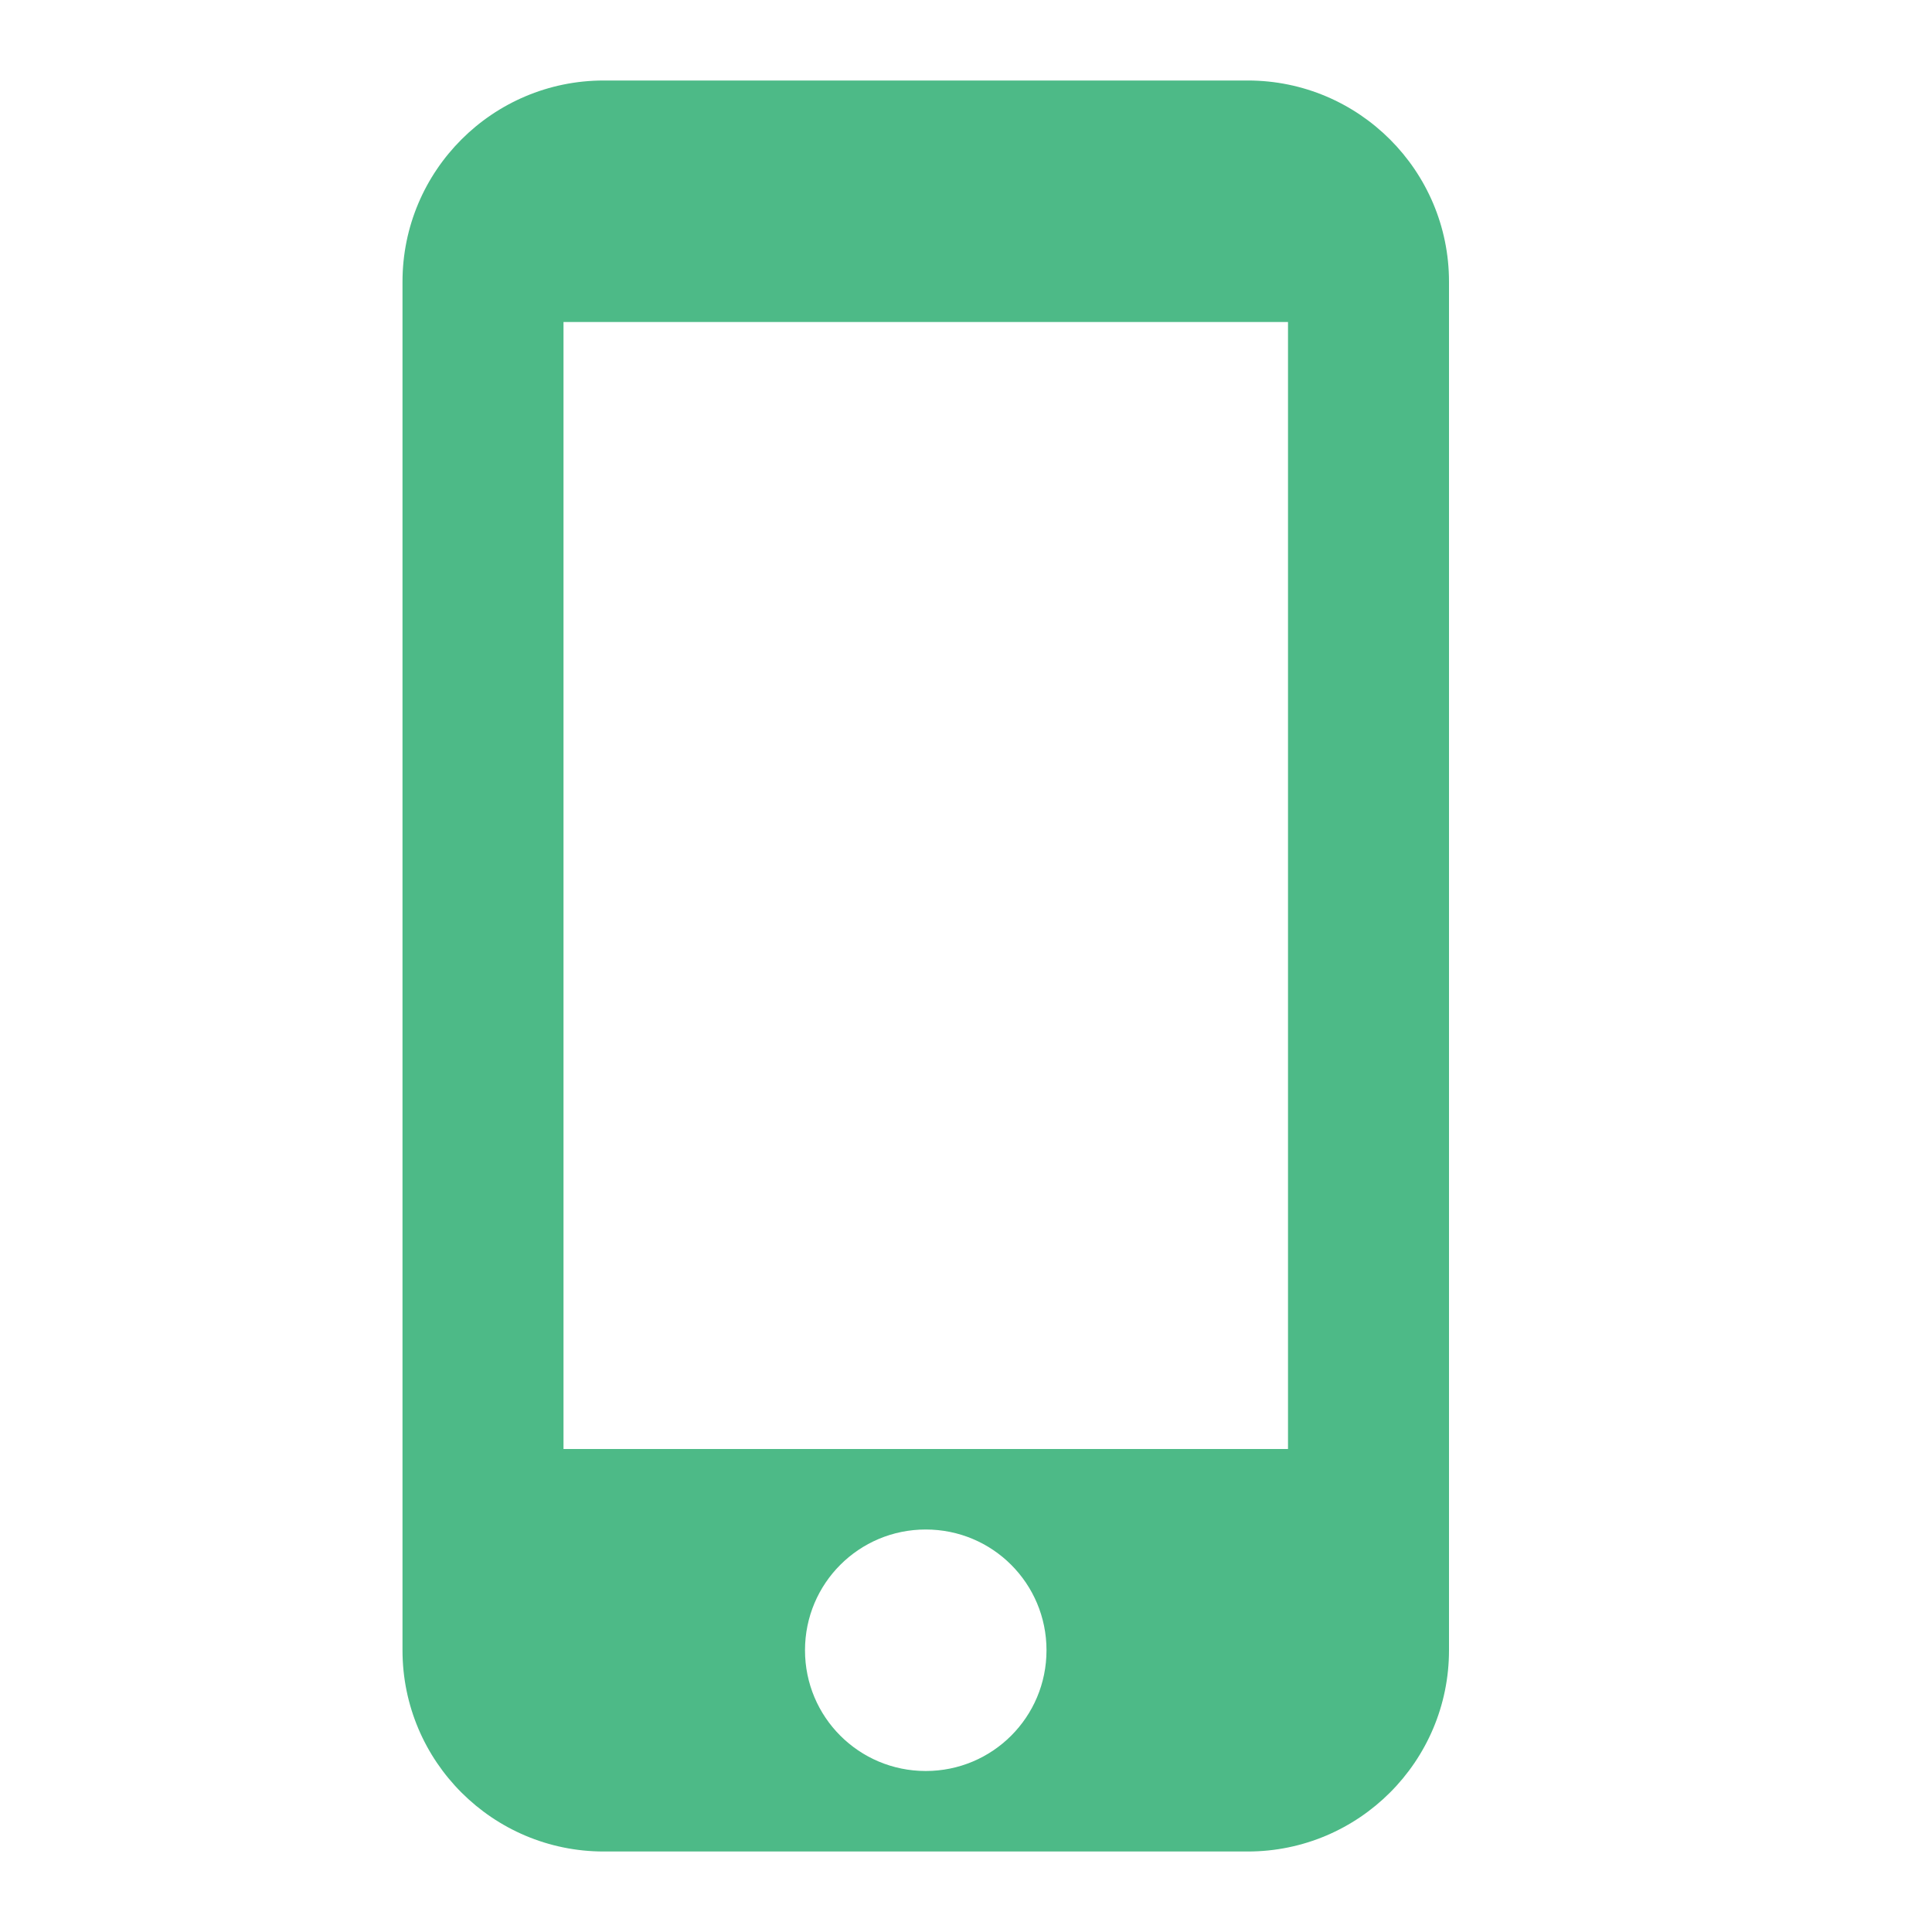
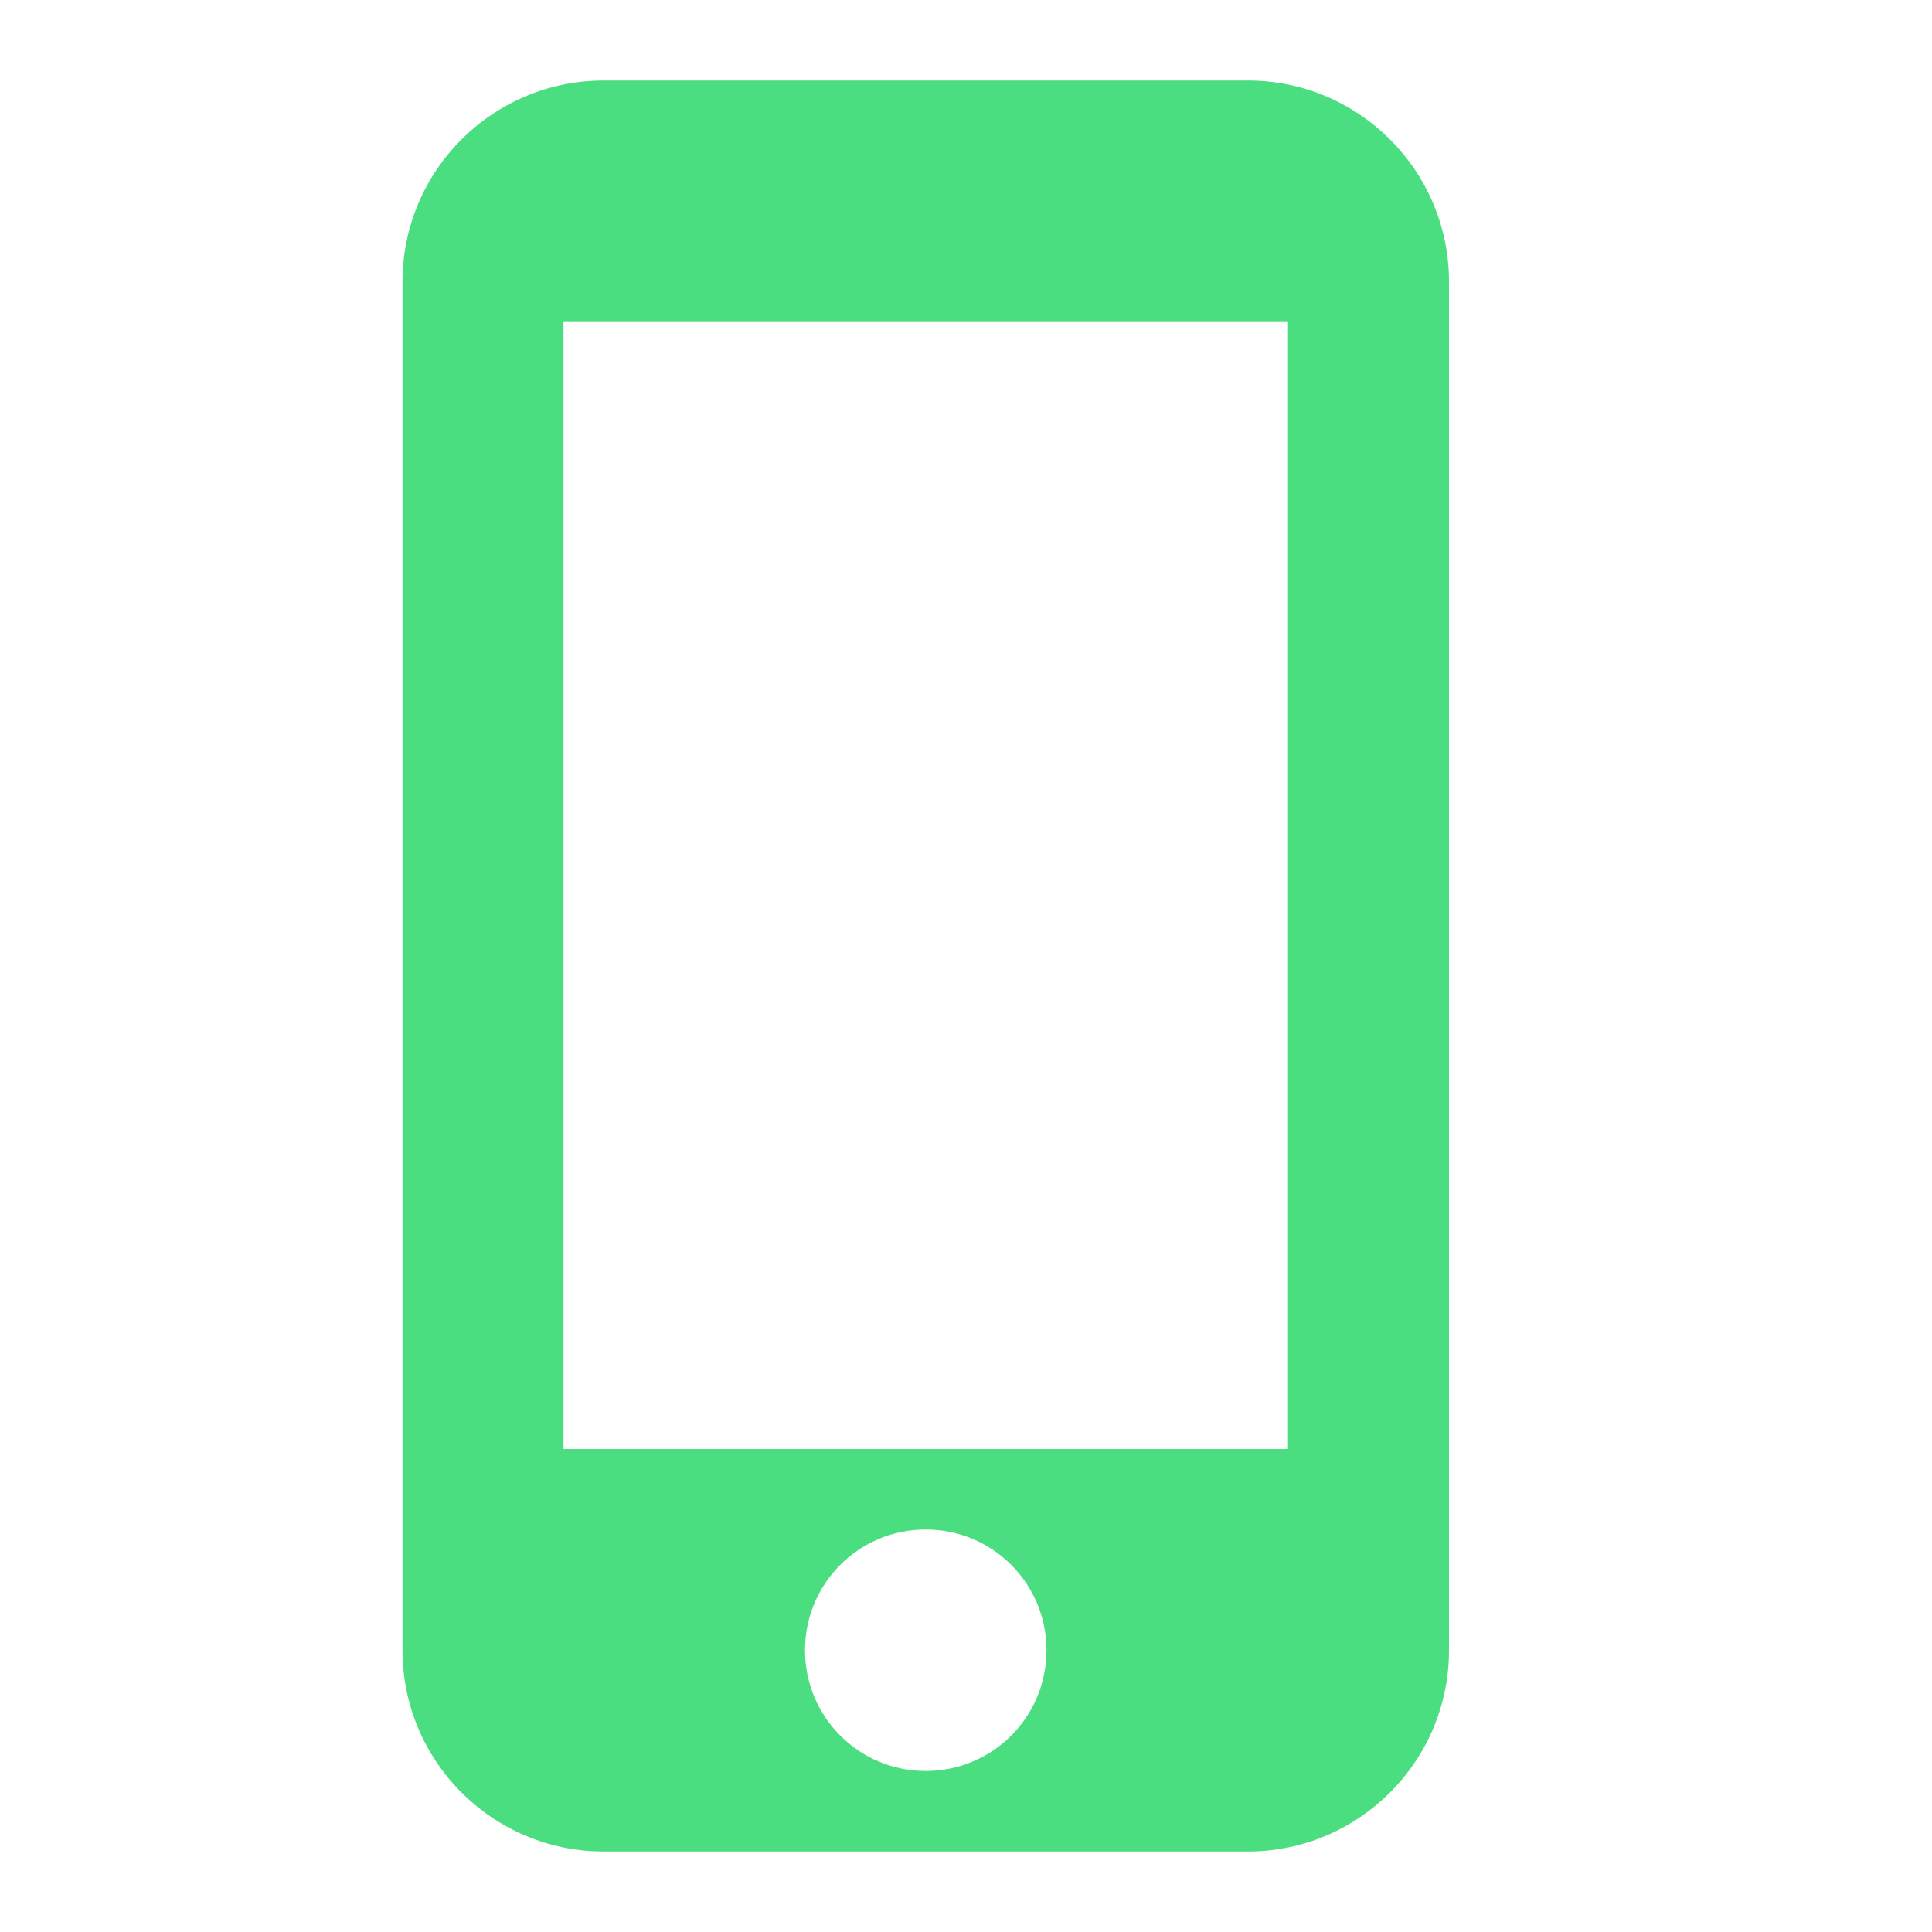
- <svg xmlns="http://www.w3.org/2000/svg" height="24px" viewBox="0 0 24 24" width="24px" fill="#4DBA87">
+ <svg xmlns="http://www.w3.org/2000/svg" height="24px" viewBox="0 0 24 24" width="24px" fill="#4ADE80">
  <path d="M0 0h24v24H0z" fill="none" />
  <path d="M15.5 1h-8C6.12 1 5 2.12 5 3.5v17C5 21.88 6.12 23 7.5 23h8c1.38 0 2.5-1.12 2.5-2.5v-17C18 2.12 16.88 1 15.5 1zm-4 21c-.83 0-1.5-.67-1.5-1.5s.67-1.5 1.5-1.5 1.5.67 1.5 1.5-.67 1.5-1.5 1.5zm4.5-4H7V4h9v14z" />
</svg>
